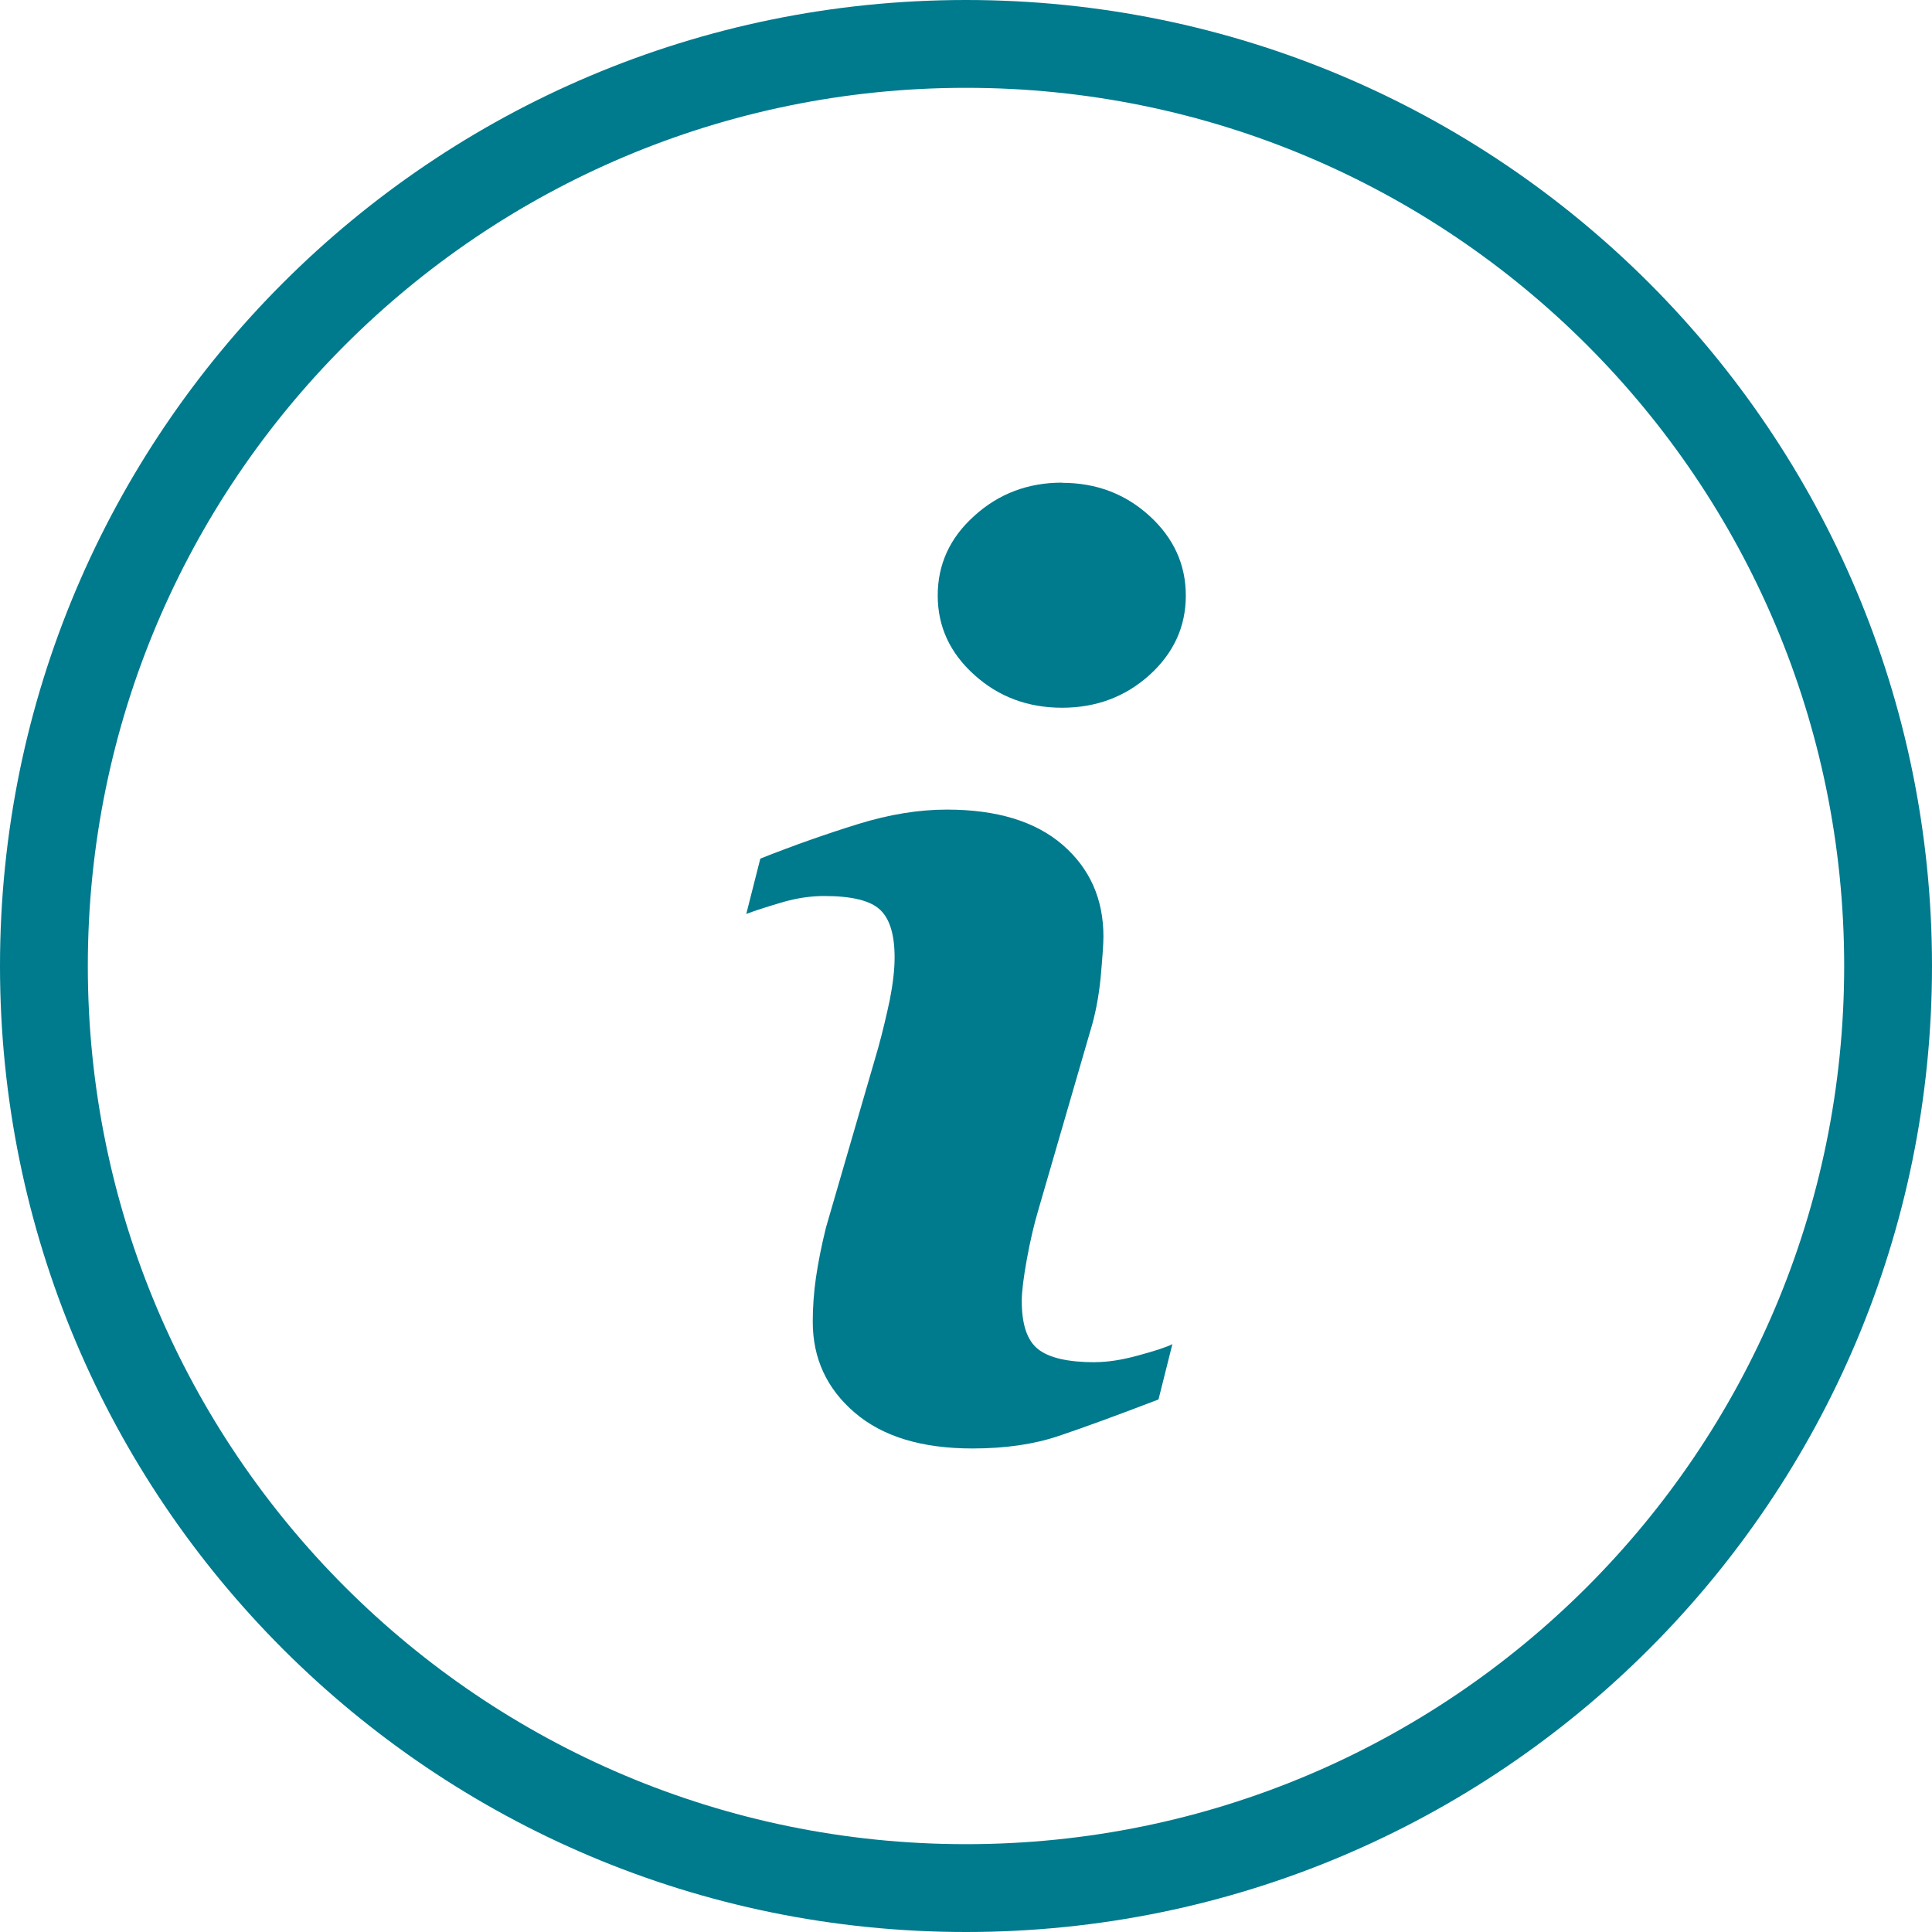
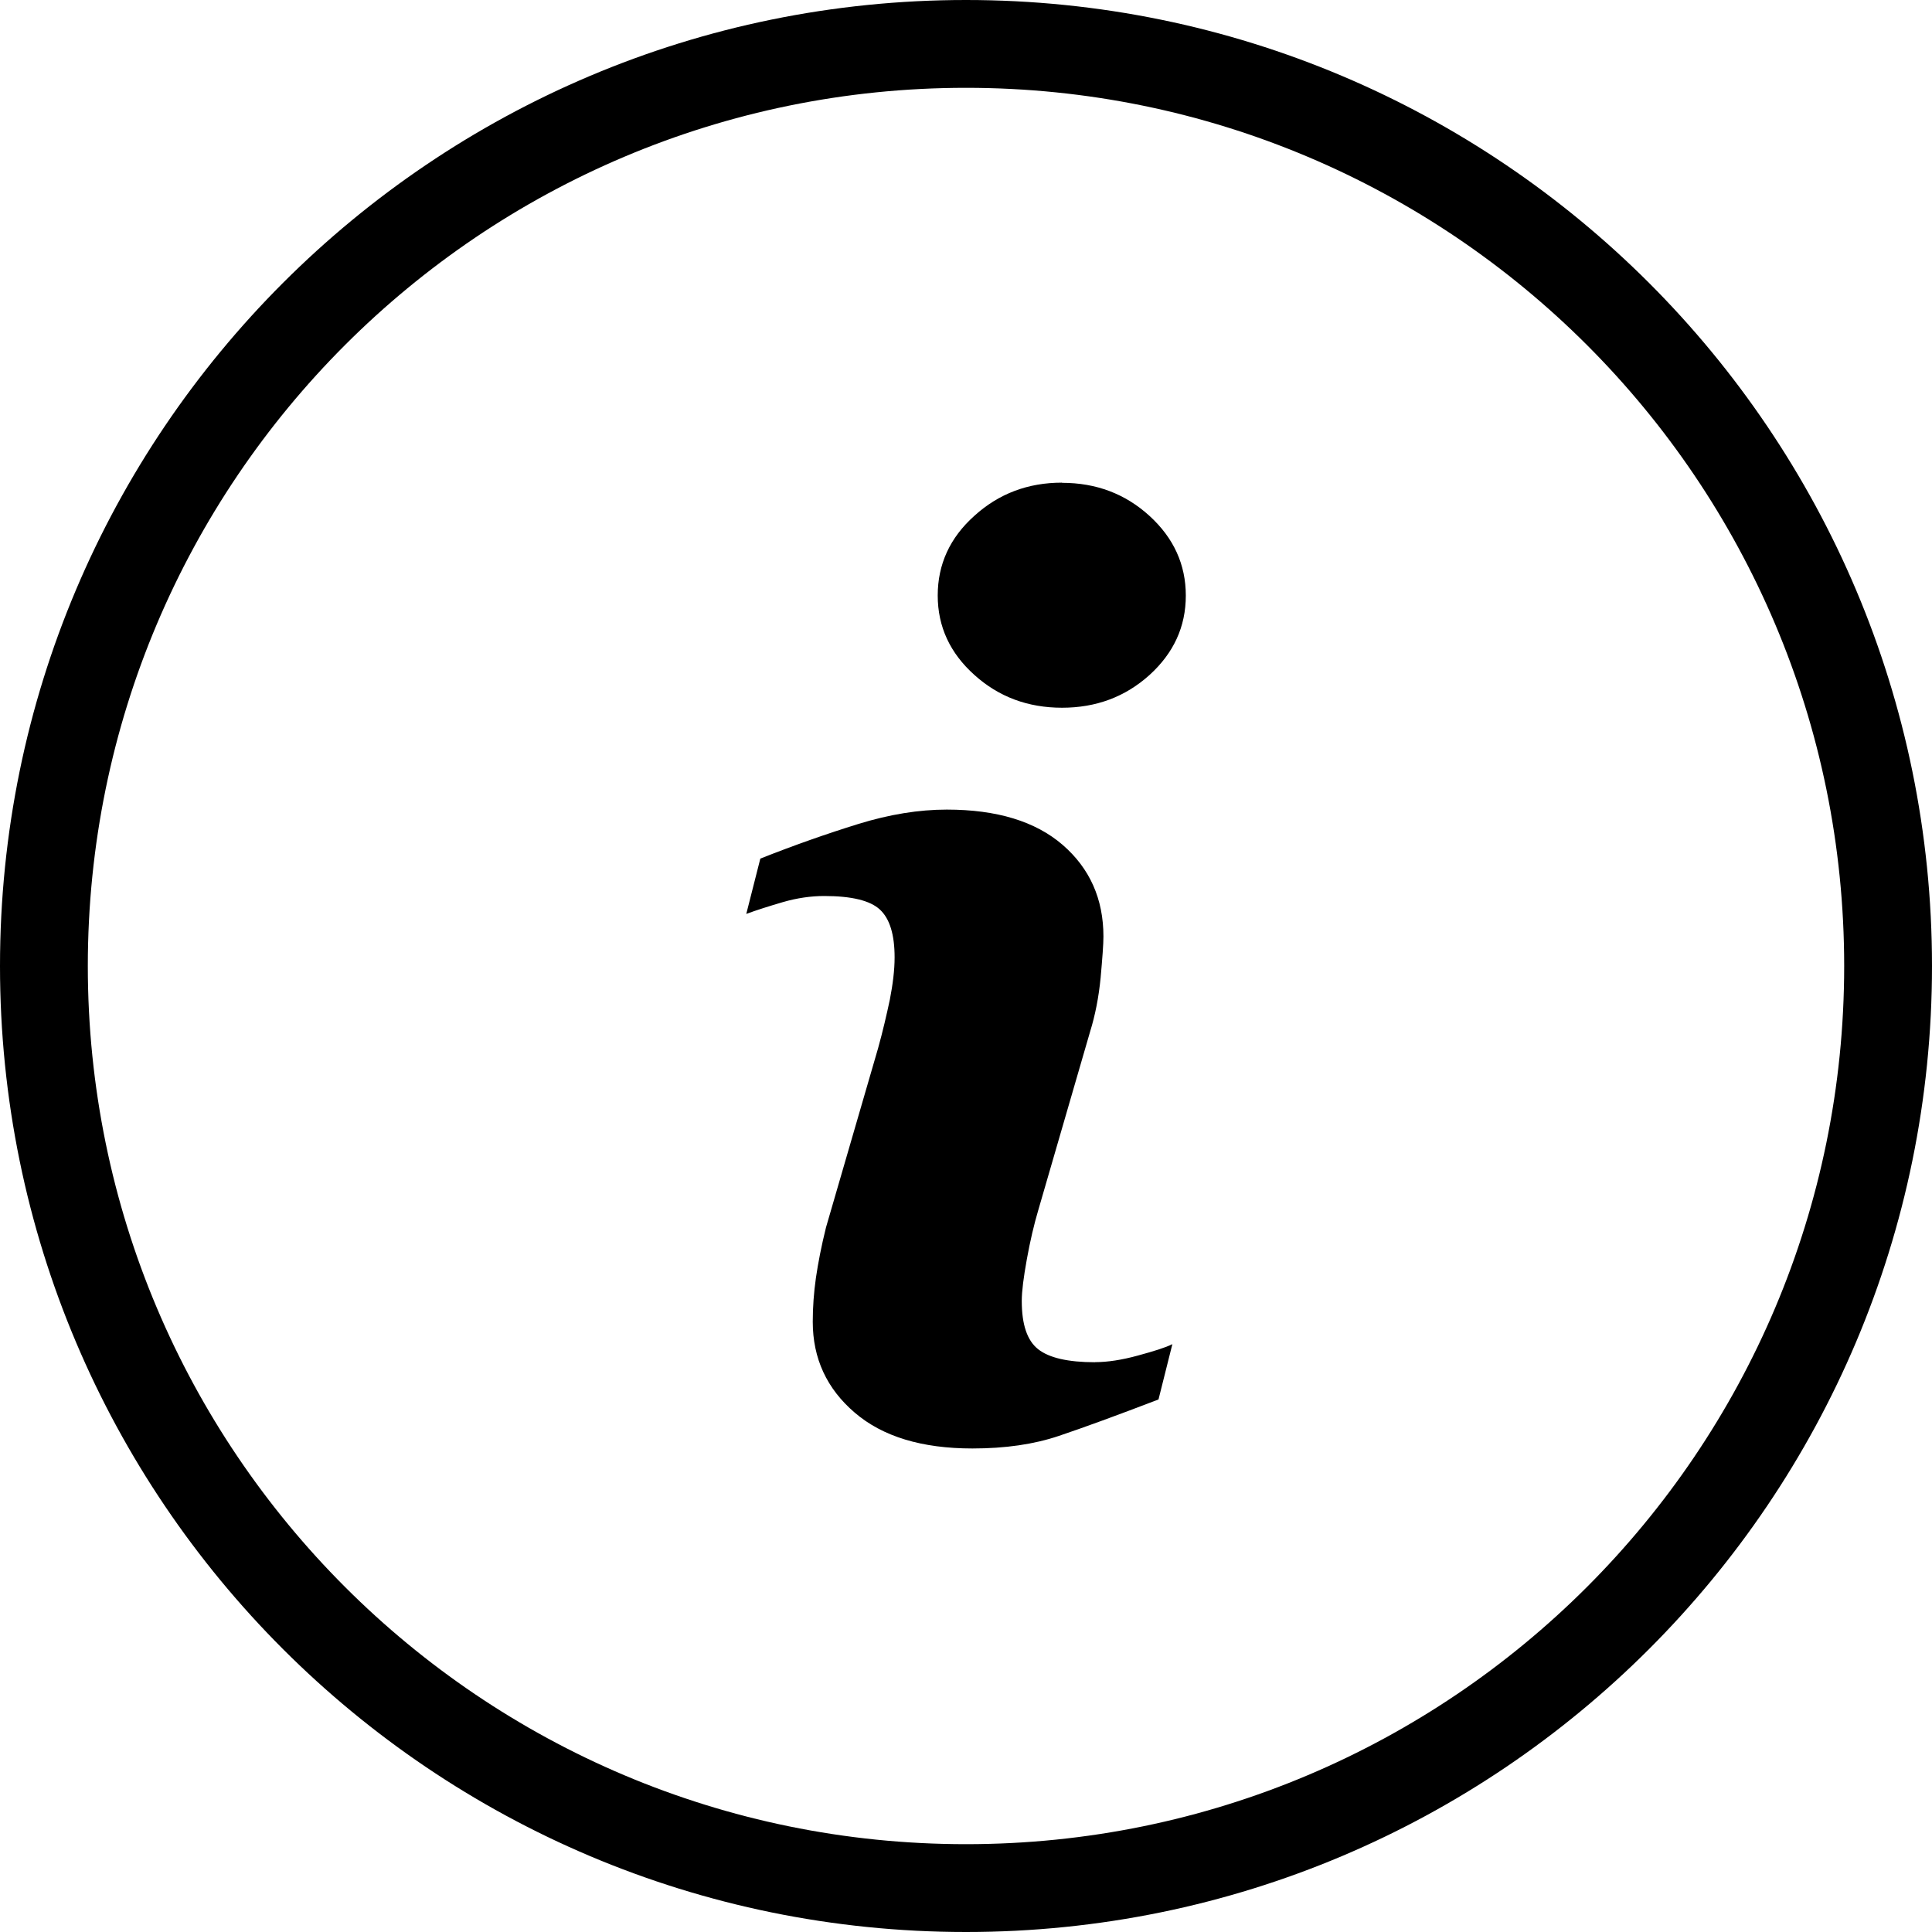
- <svg xmlns="http://www.w3.org/2000/svg" width="22" height="22" viewBox="0 0 22 22" class="header__item__icon">
-   <path fill-rule="evenodd" fill="#007A8D" d="M11 21C5.477 21 1 16.523 1 11S5.477 1 11 1s10 4.477 10 10-4.477 10-10 10m0-21C4.925 0 0 4.925 0 11s4.925 11 11 11 11-4.925 11-11S17.075 0 11 0m1.094 5.496c-.388 0-.72.125-.998.377-.28.25-.418.554-.418.908 0 .355.14.656.418.905.277.25.61.373.998.373s.72-.124.996-.373c.275-.25.413-.55.413-.904 0-.353-.138-.656-.413-.907-.276-.252-.608-.377-.996-.377m.375 10.014c-.307 0-.523-.05-.647-.148-.125-.098-.187-.28-.187-.55 0-.108.02-.266.058-.476.038-.21.082-.396.13-.558l.59-2.032c.058-.187.098-.39.12-.614.02-.225.032-.38.032-.47 0-.427-.155-.775-.464-1.043-.31-.268-.75-.402-1.32-.402-.316 0-.652.054-1.008.164-.355.11-.726.24-1.115.394l-.16.63c.116-.043.255-.087.415-.134.162-.047.32-.07.473-.07.312 0 .523.052.633.154.112.103.168.284.168.545 0 .145-.02.304-.054.48-.037.173-.08.36-.134.554l-.593 2.04c-.053.213-.09.405-.115.575-.024.17-.036.335-.036.5 0 .418.16.763.478 1.035.318.273.765.408 1.34.408.373 0 .7-.047.984-.143.283-.095.66-.233 1.135-.415l.158-.63c-.08.04-.21.08-.393.13-.182.05-.345.075-.488.075" />
+ <svg xmlns="http://www.w3.org/2000/svg" width="35" height="35" viewBox="0 0 22 22">
+   <path fill-rule="evenodd" d="M11 21C5.477 21 1 16.523 1 11S5.477 1 11 1s10 4.477 10 10-4.477 10-10 10m0-21C4.925 0 0 4.925 0 11s4.925 11 11 11 11-4.925 11-11S17.075 0 11 0m1.094 5.496c-.388 0-.72.125-.998.377-.28.25-.418.554-.418.908 0 .355.14.656.418.905.277.25.61.373.998.373s.72-.124.996-.373c.275-.25.413-.55.413-.904 0-.353-.138-.656-.413-.907-.276-.252-.608-.377-.996-.377m.375 10.014c-.307 0-.523-.05-.647-.148-.125-.098-.187-.28-.187-.55 0-.108.02-.266.058-.476.038-.21.082-.396.13-.558l.59-2.032c.058-.187.098-.39.12-.614.02-.225.032-.38.032-.47 0-.427-.155-.775-.464-1.043-.31-.268-.75-.402-1.32-.402-.316 0-.652.054-1.008.164-.355.11-.726.24-1.115.394l-.16.63c.116-.043.255-.087.415-.134.162-.047.32-.07.473-.07.312 0 .523.052.633.154.112.103.168.284.168.545 0 .145-.02.304-.054.48-.037.173-.08.36-.134.554l-.593 2.04c-.053.213-.09.405-.115.575-.024.17-.036.335-.036.5 0 .418.16.763.478 1.035.318.273.765.408 1.34.408.373 0 .7-.047.984-.143.283-.095.66-.233 1.135-.415l.158-.63c-.08.04-.21.08-.393.13-.182.05-.345.075-.488.075" />
</svg>
